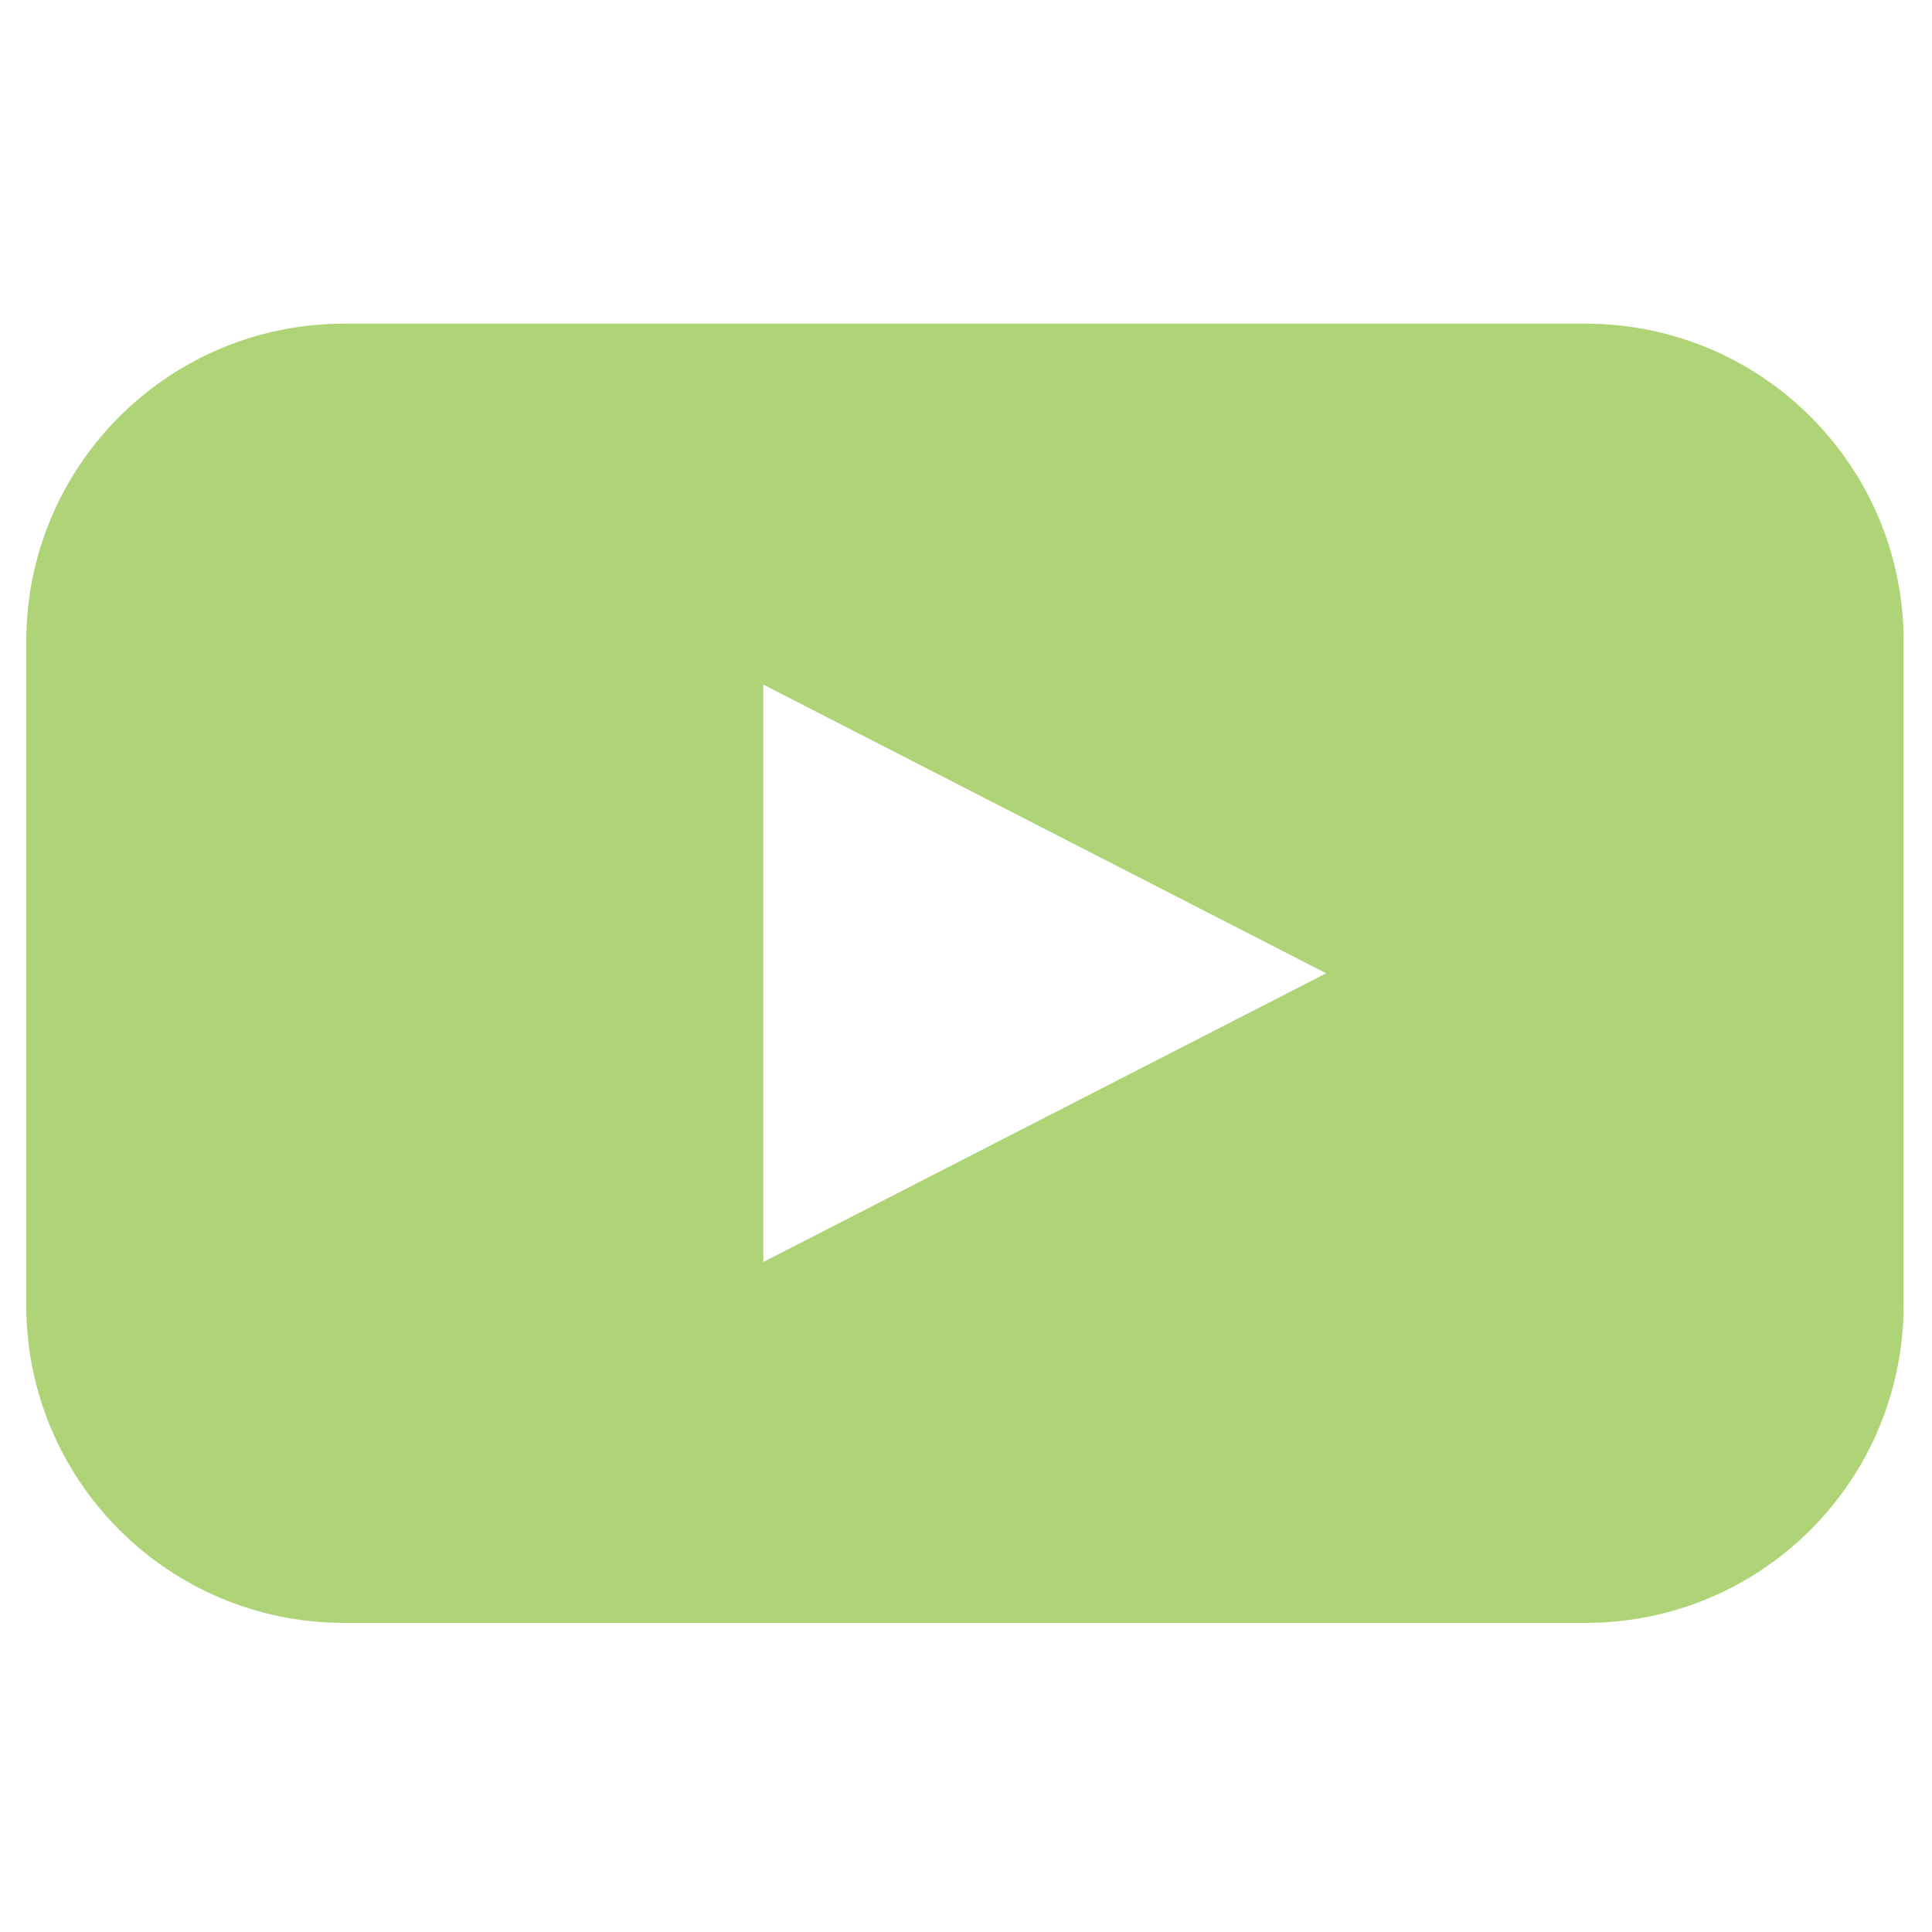
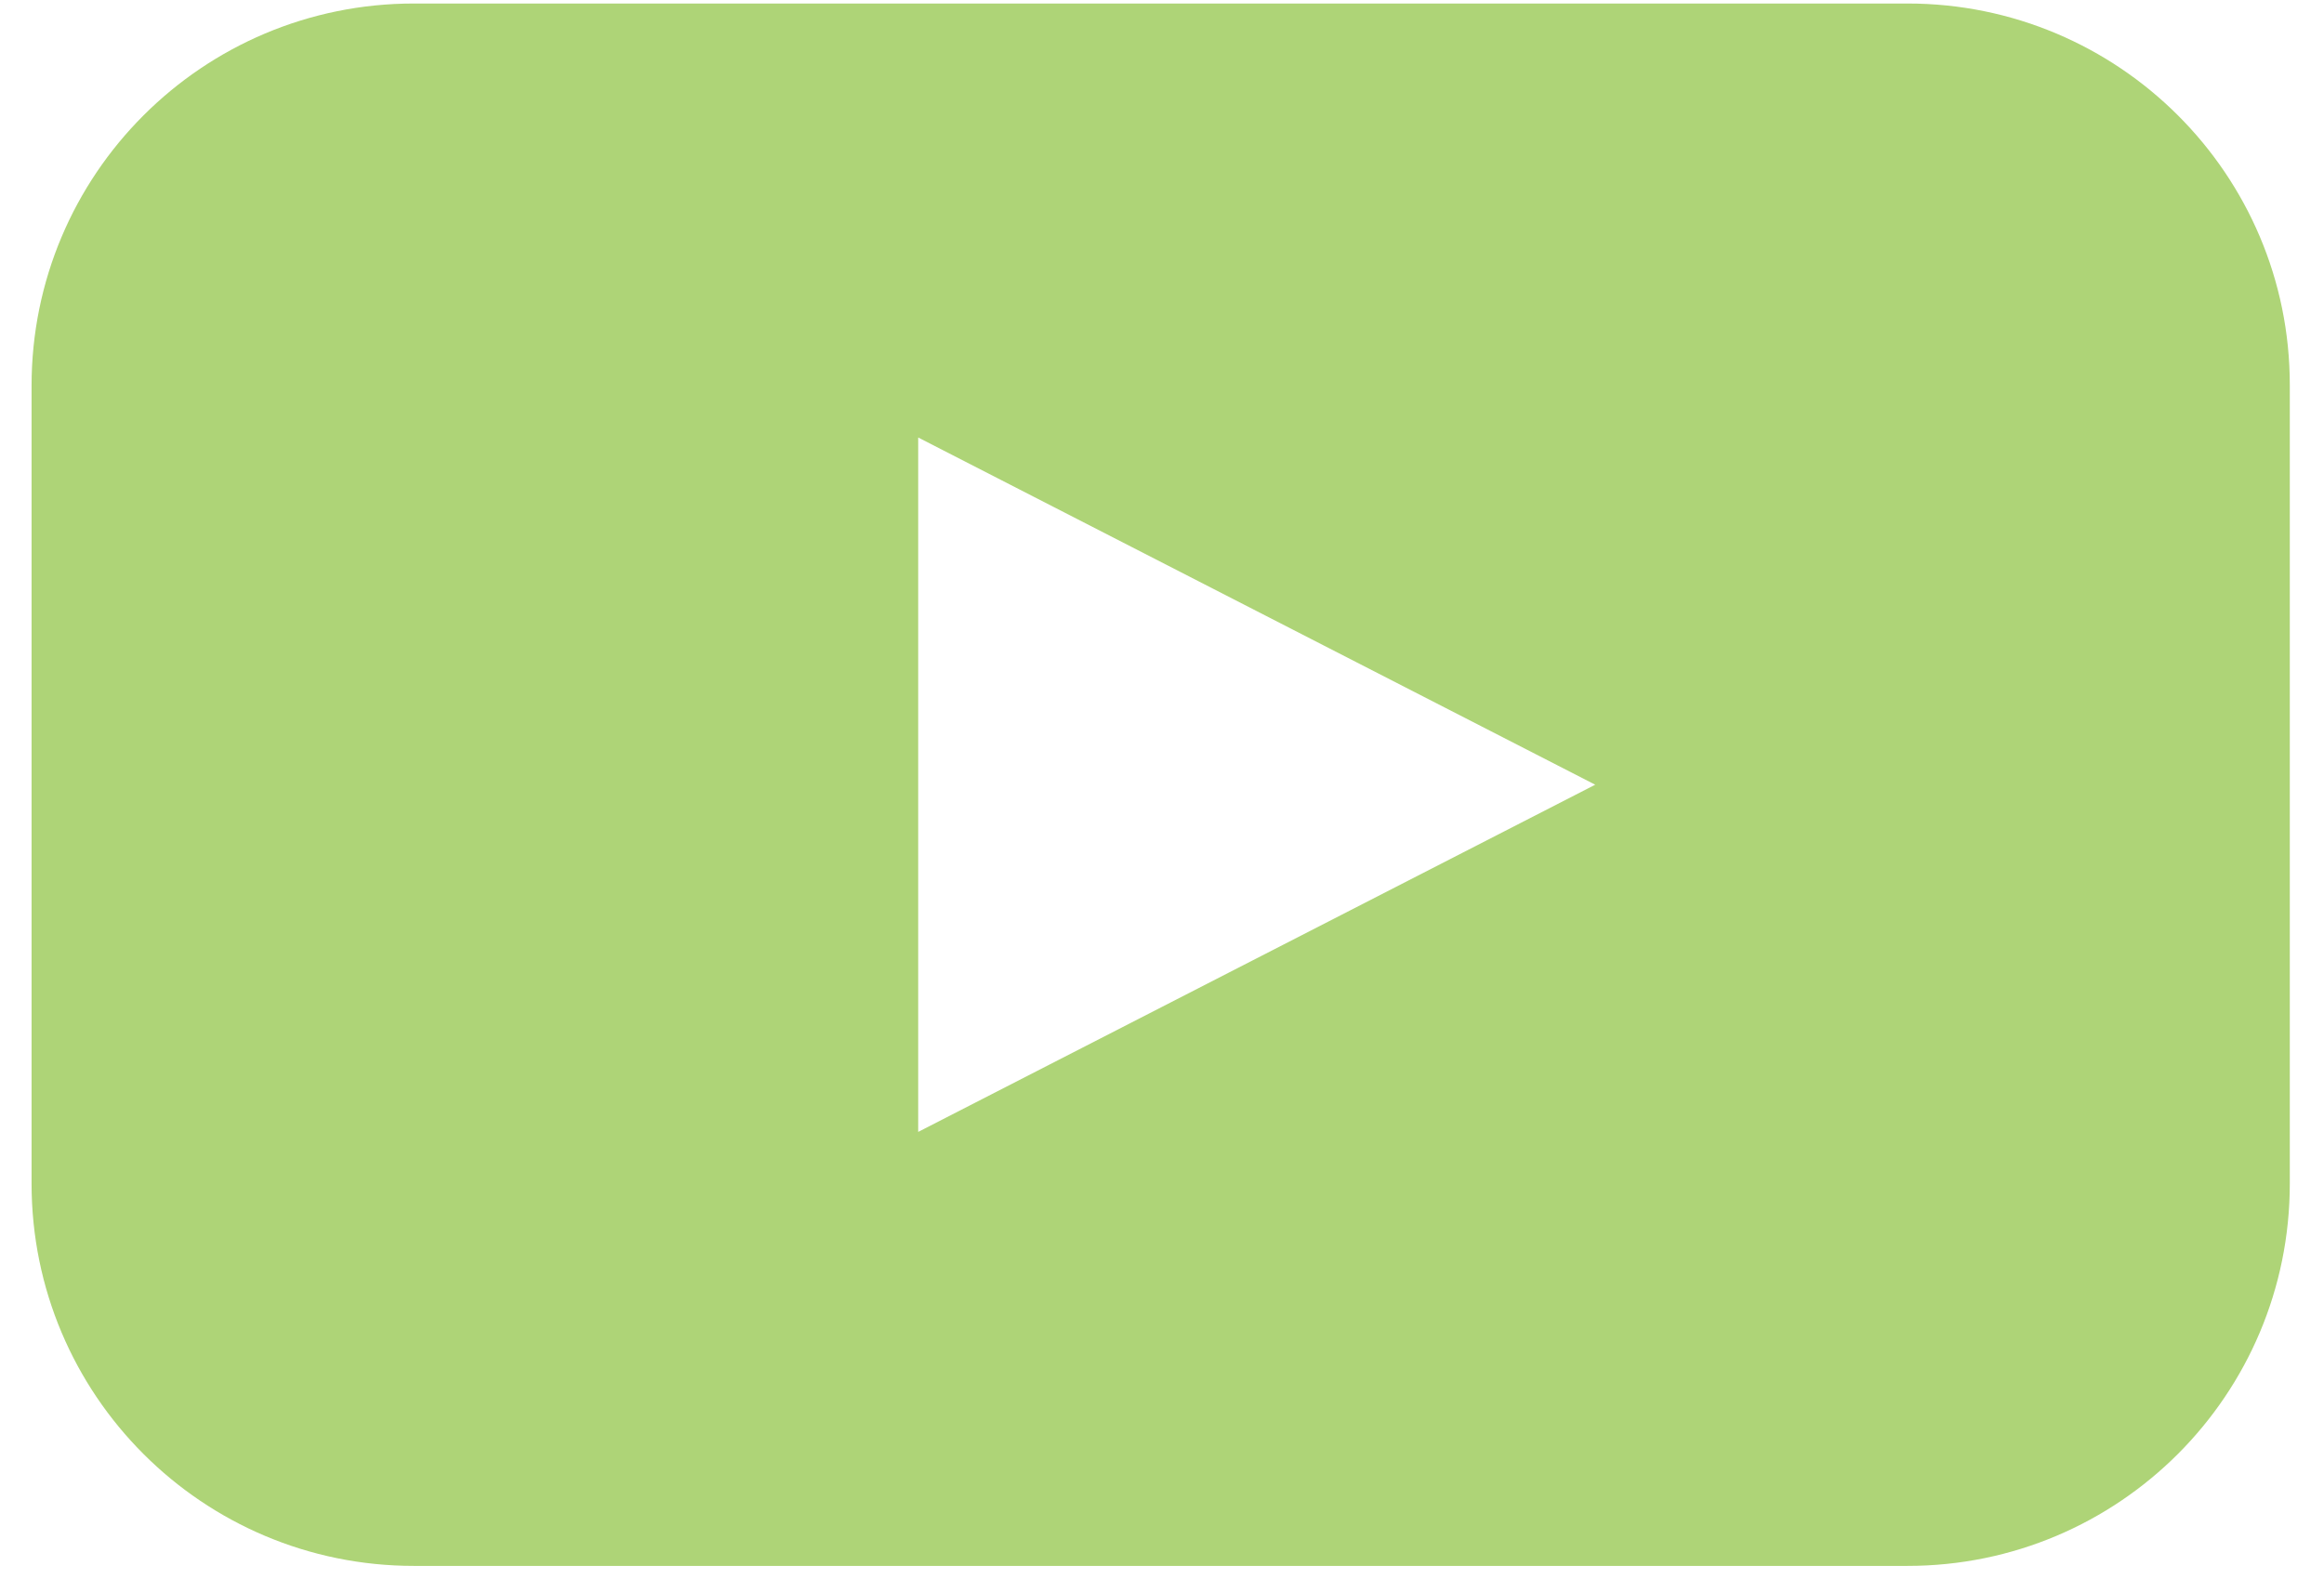
- <svg xmlns="http://www.w3.org/2000/svg" version="1.1" id="Layer_1" x="0px" y="0px" viewBox="0 0 265 265" style="enable-background:new 0 0 265 265;" xml:space="preserve">
+ <svg xmlns="http://www.w3.org/2000/svg" version="1.1" id="Layer_1" x="0px" y="0px" viewBox="0 44 265 180" xml:space="preserve">
  <style type="text/css">
	.st0{fill:#AED477;}
</style>
  <path class="st0" d="M217.5,44.4H47.2c-24.1,0-43.6,19.5-43.6,43.6V179c0,24.1,19.5,43.6,43.6,43.6h170.3  c24.1,0,43.6-19.5,43.6-43.6V87.9C261.1,63.9,241.6,44.4,217.5,44.4z M143.3,153.3l-38.6,19.8V93.9l38.6,19.8l38.6,19.8L143.3,153.3  z" />
</svg>
